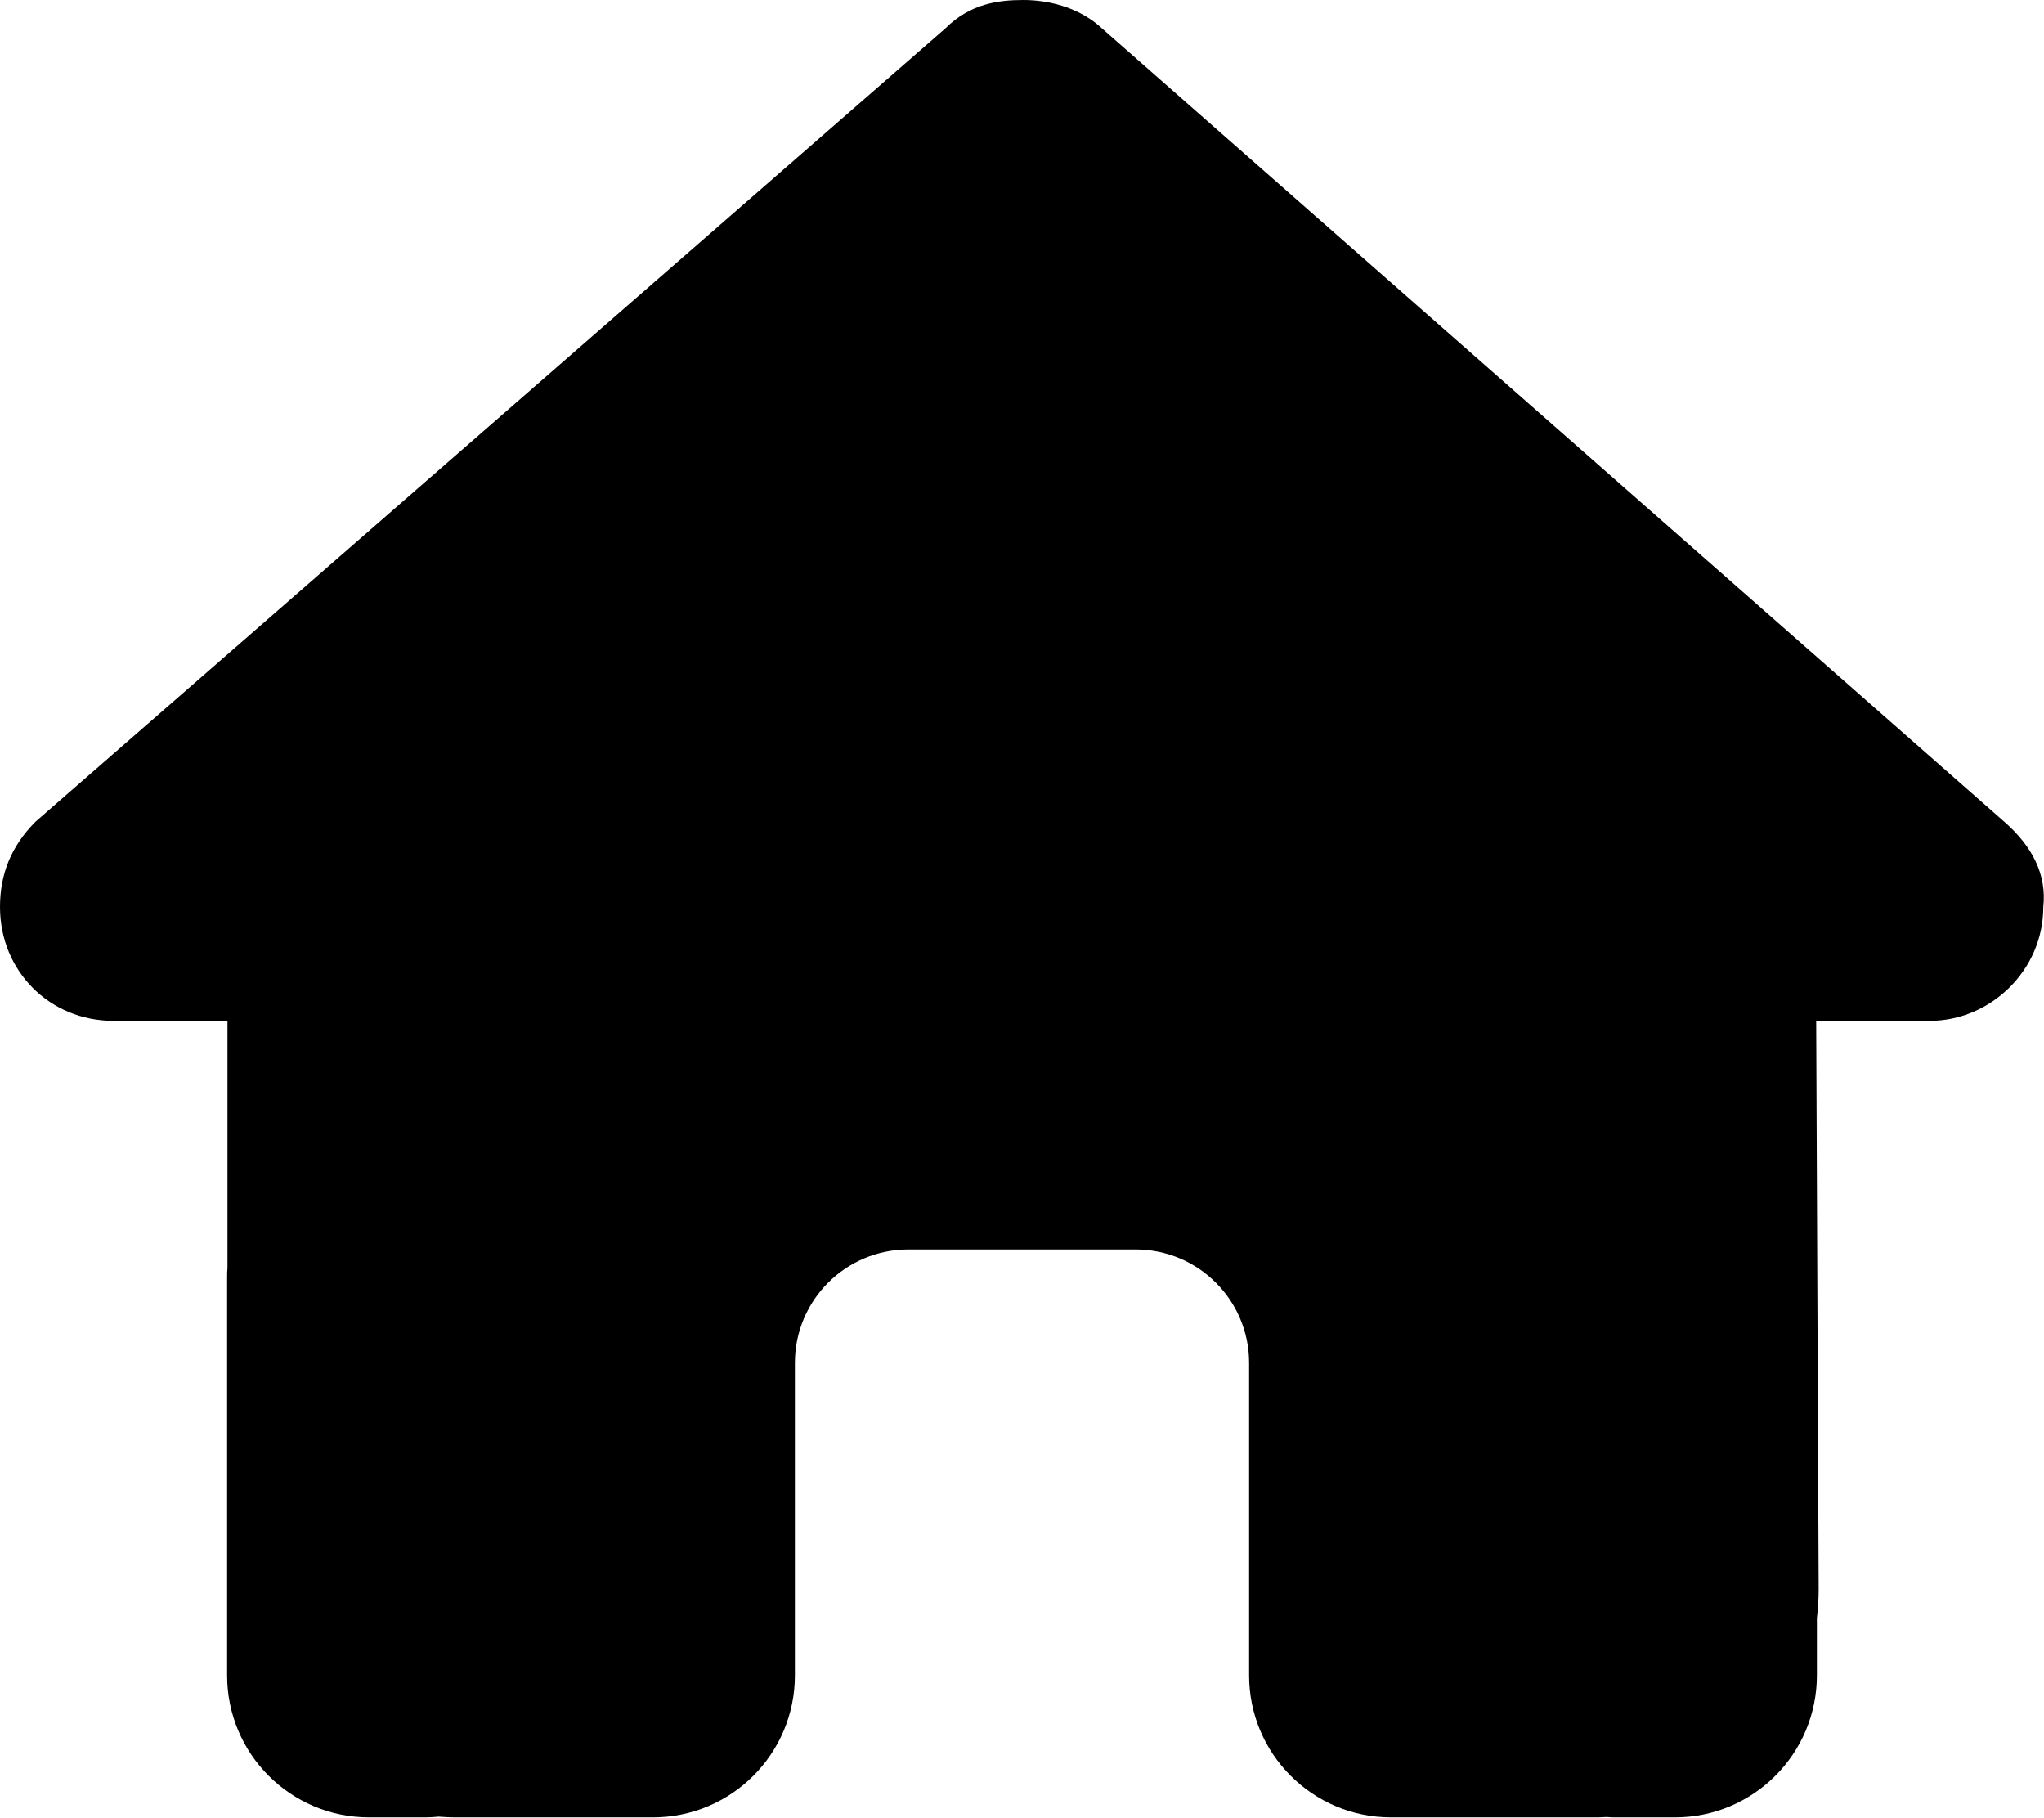
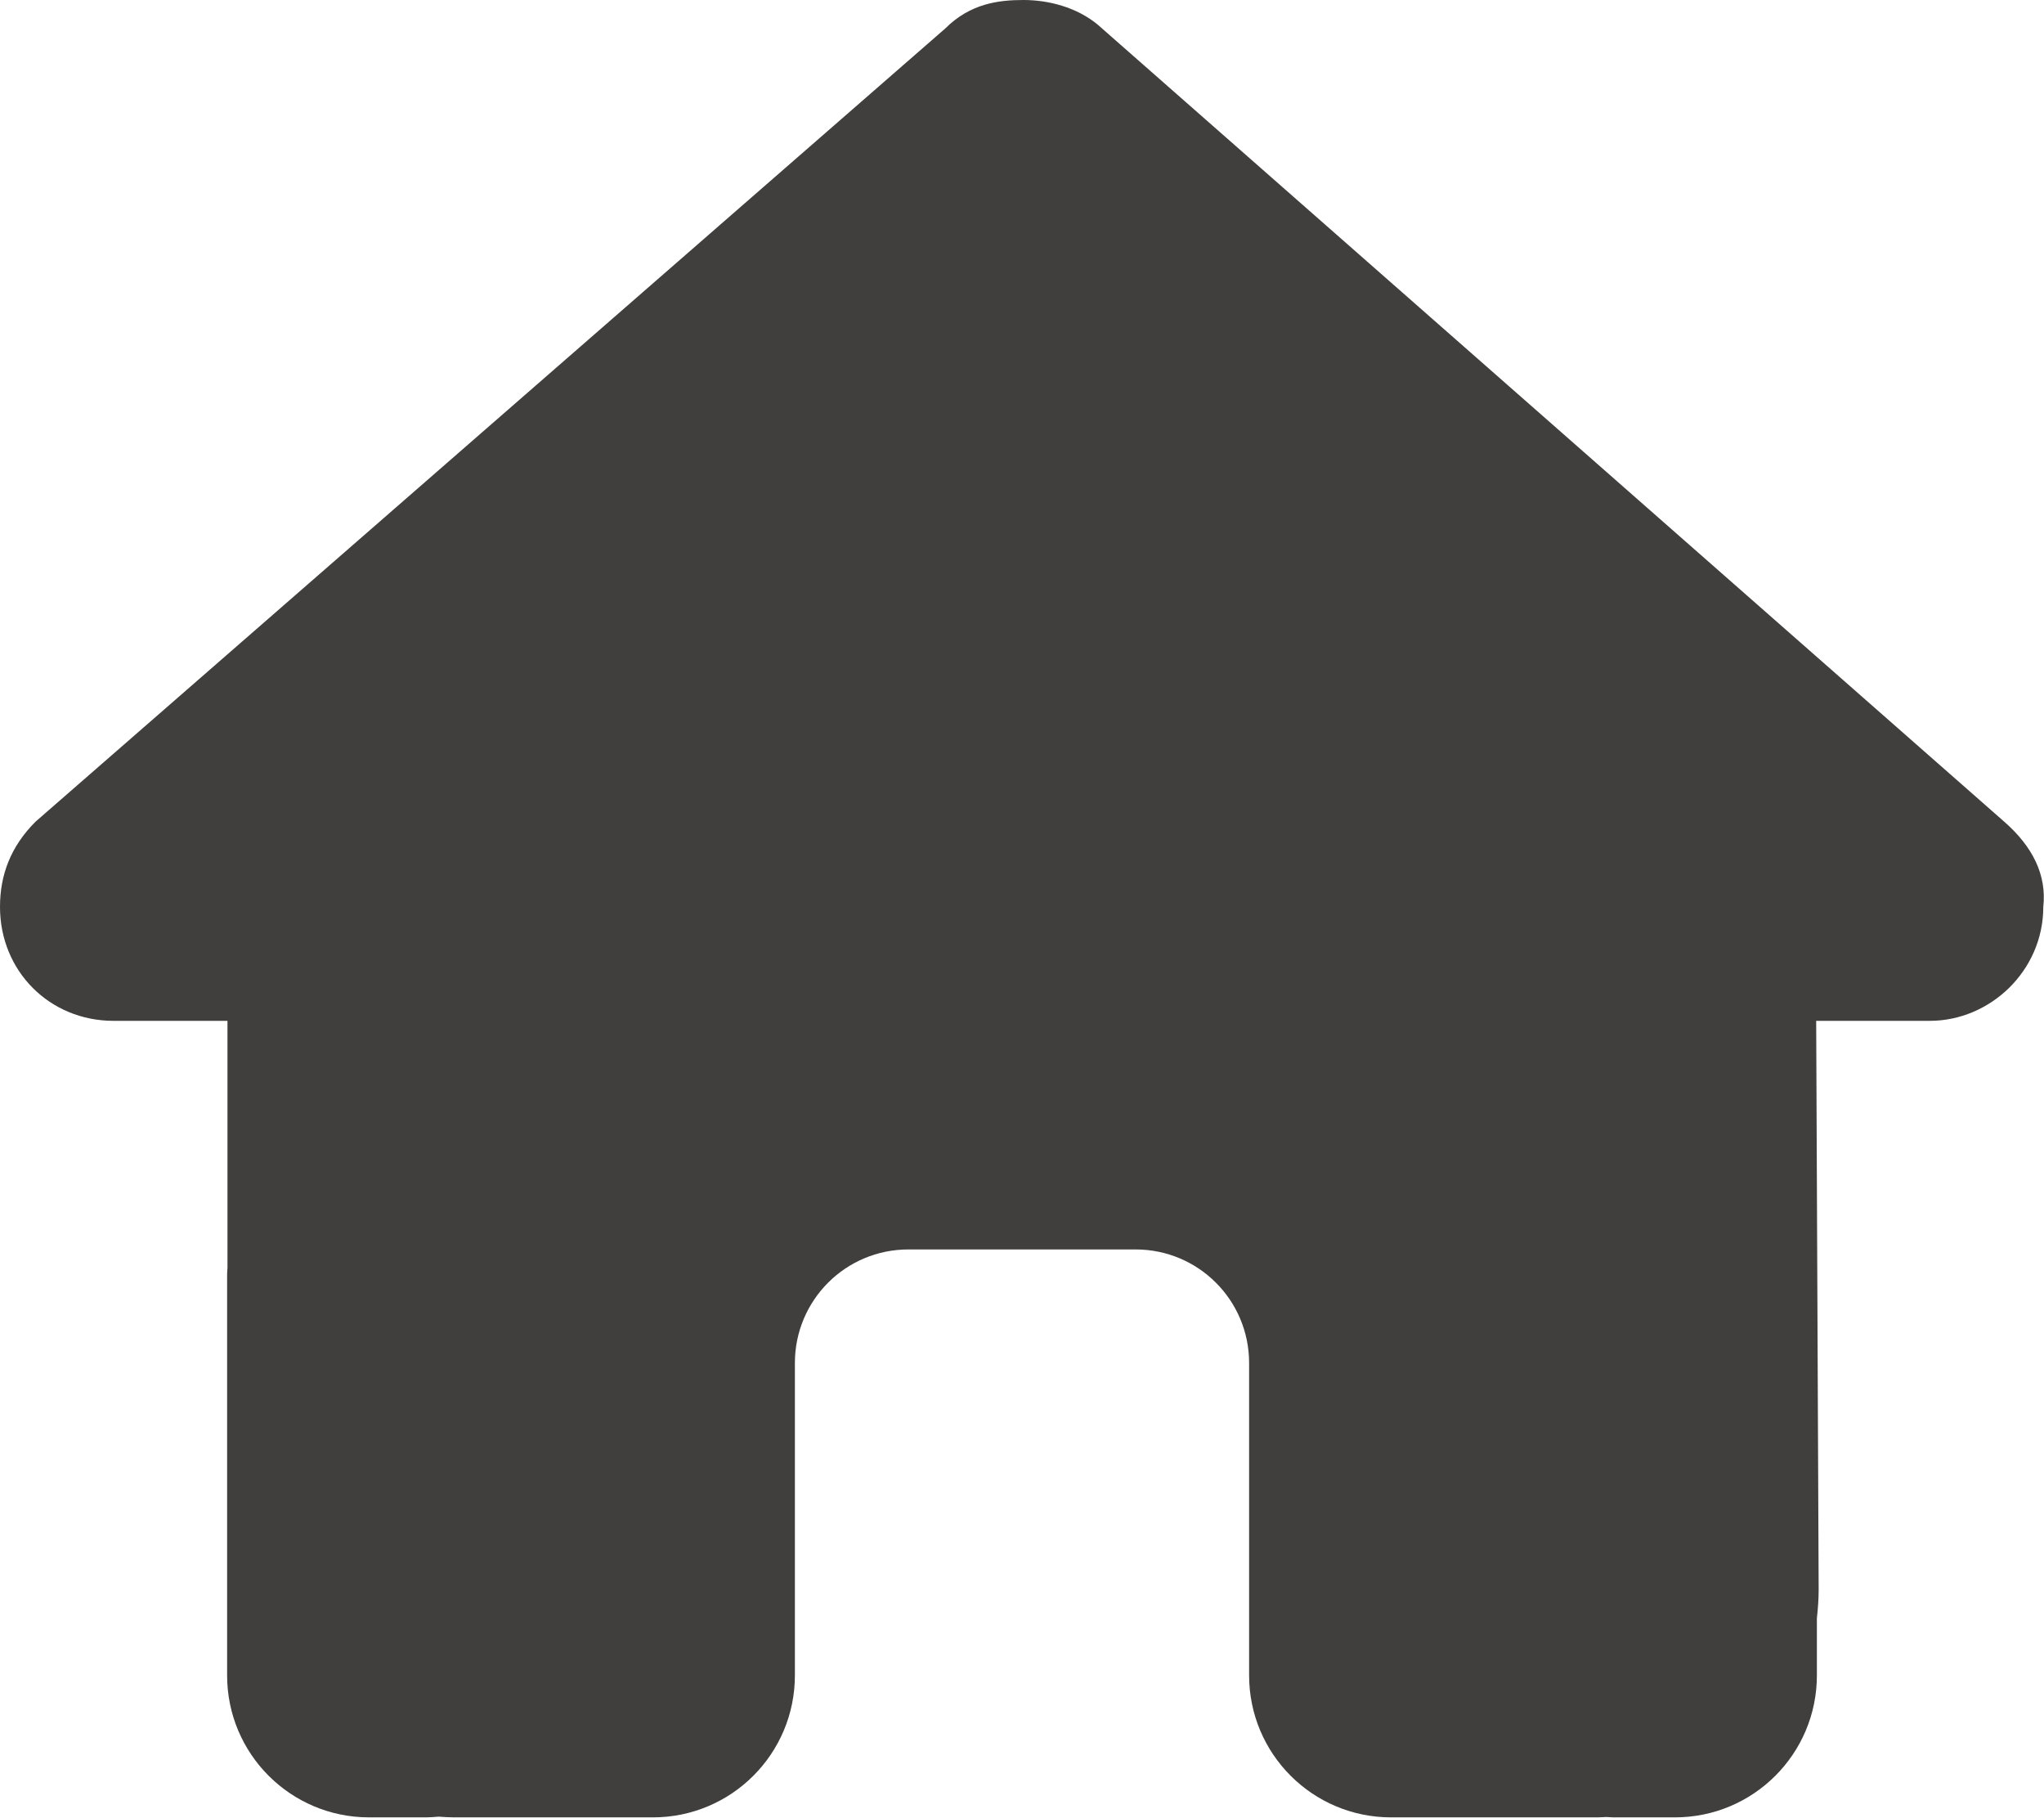
<svg xmlns="http://www.w3.org/2000/svg" height="16" width="18" viewBox="0 0 576 512">
-   <path d="M575.8 255.5c0 18-15 32.1-32 32.1h-32l.7 160.2c0 2.7-.2 5.4-.5 8.1V472c0 22.1-17.9 40-40 40H456c-1.1 0-2.2 0-3.3-.1c-1.4 .1-2.8 .1-4.2 .1H416 392c-22.1 0-40-17.9-40-40V448 384c0-17.7-14.3-32-32-32H256c-17.7 0-32 14.3-32 32v64 24c0 22.1-17.9 40-40 40H160 128.1c-1.5 0-3-.1-4.5-.2c-1.2 .1-2.4 .2-3.6 .2H104c-22.1 0-40-17.9-40-40V360c0-.9 0-1.9 .1-2.8V287.6H32c-18 0-32-14-32-32.1c0-9 3-17 10-24L266.4 8c7-7 15-8 22-8s15 2 21 7L564.8 231.5c8 7 12 15 11 24z" />
+   <path fill="#413f3d" d="M575.8 255.5c0 18-15 32.1-32 32.1h-32l.7 160.2c0 2.7-.2 5.4-.5 8.1V472c0 22.1-17.9 40-40 40H456c-1.1 0-2.2 0-3.3-.1c-1.4 .1-2.8 .1-4.2 .1H416 392c-22.1 0-40-17.9-40-40V448 384c0-17.7-14.3-32-32-32H256c-17.7 0-32 14.3-32 32v64 24c0 22.1-17.9 40-40 40H160 128.1c-1.5 0-3-.1-4.5-.2c-1.2 .1-2.4 .2-3.6 .2H104c-22.1 0-40-17.9-40-40V360c0-.9 0-1.9 .1-2.8V287.6H32c-18 0-32-14-32-32.1c0-9 3-17 10-24L266.4 8c7-7 15-8 22-8s15 2 21 7L564.8 231.5c8 7 12 15 11 24z" />
</svg>
